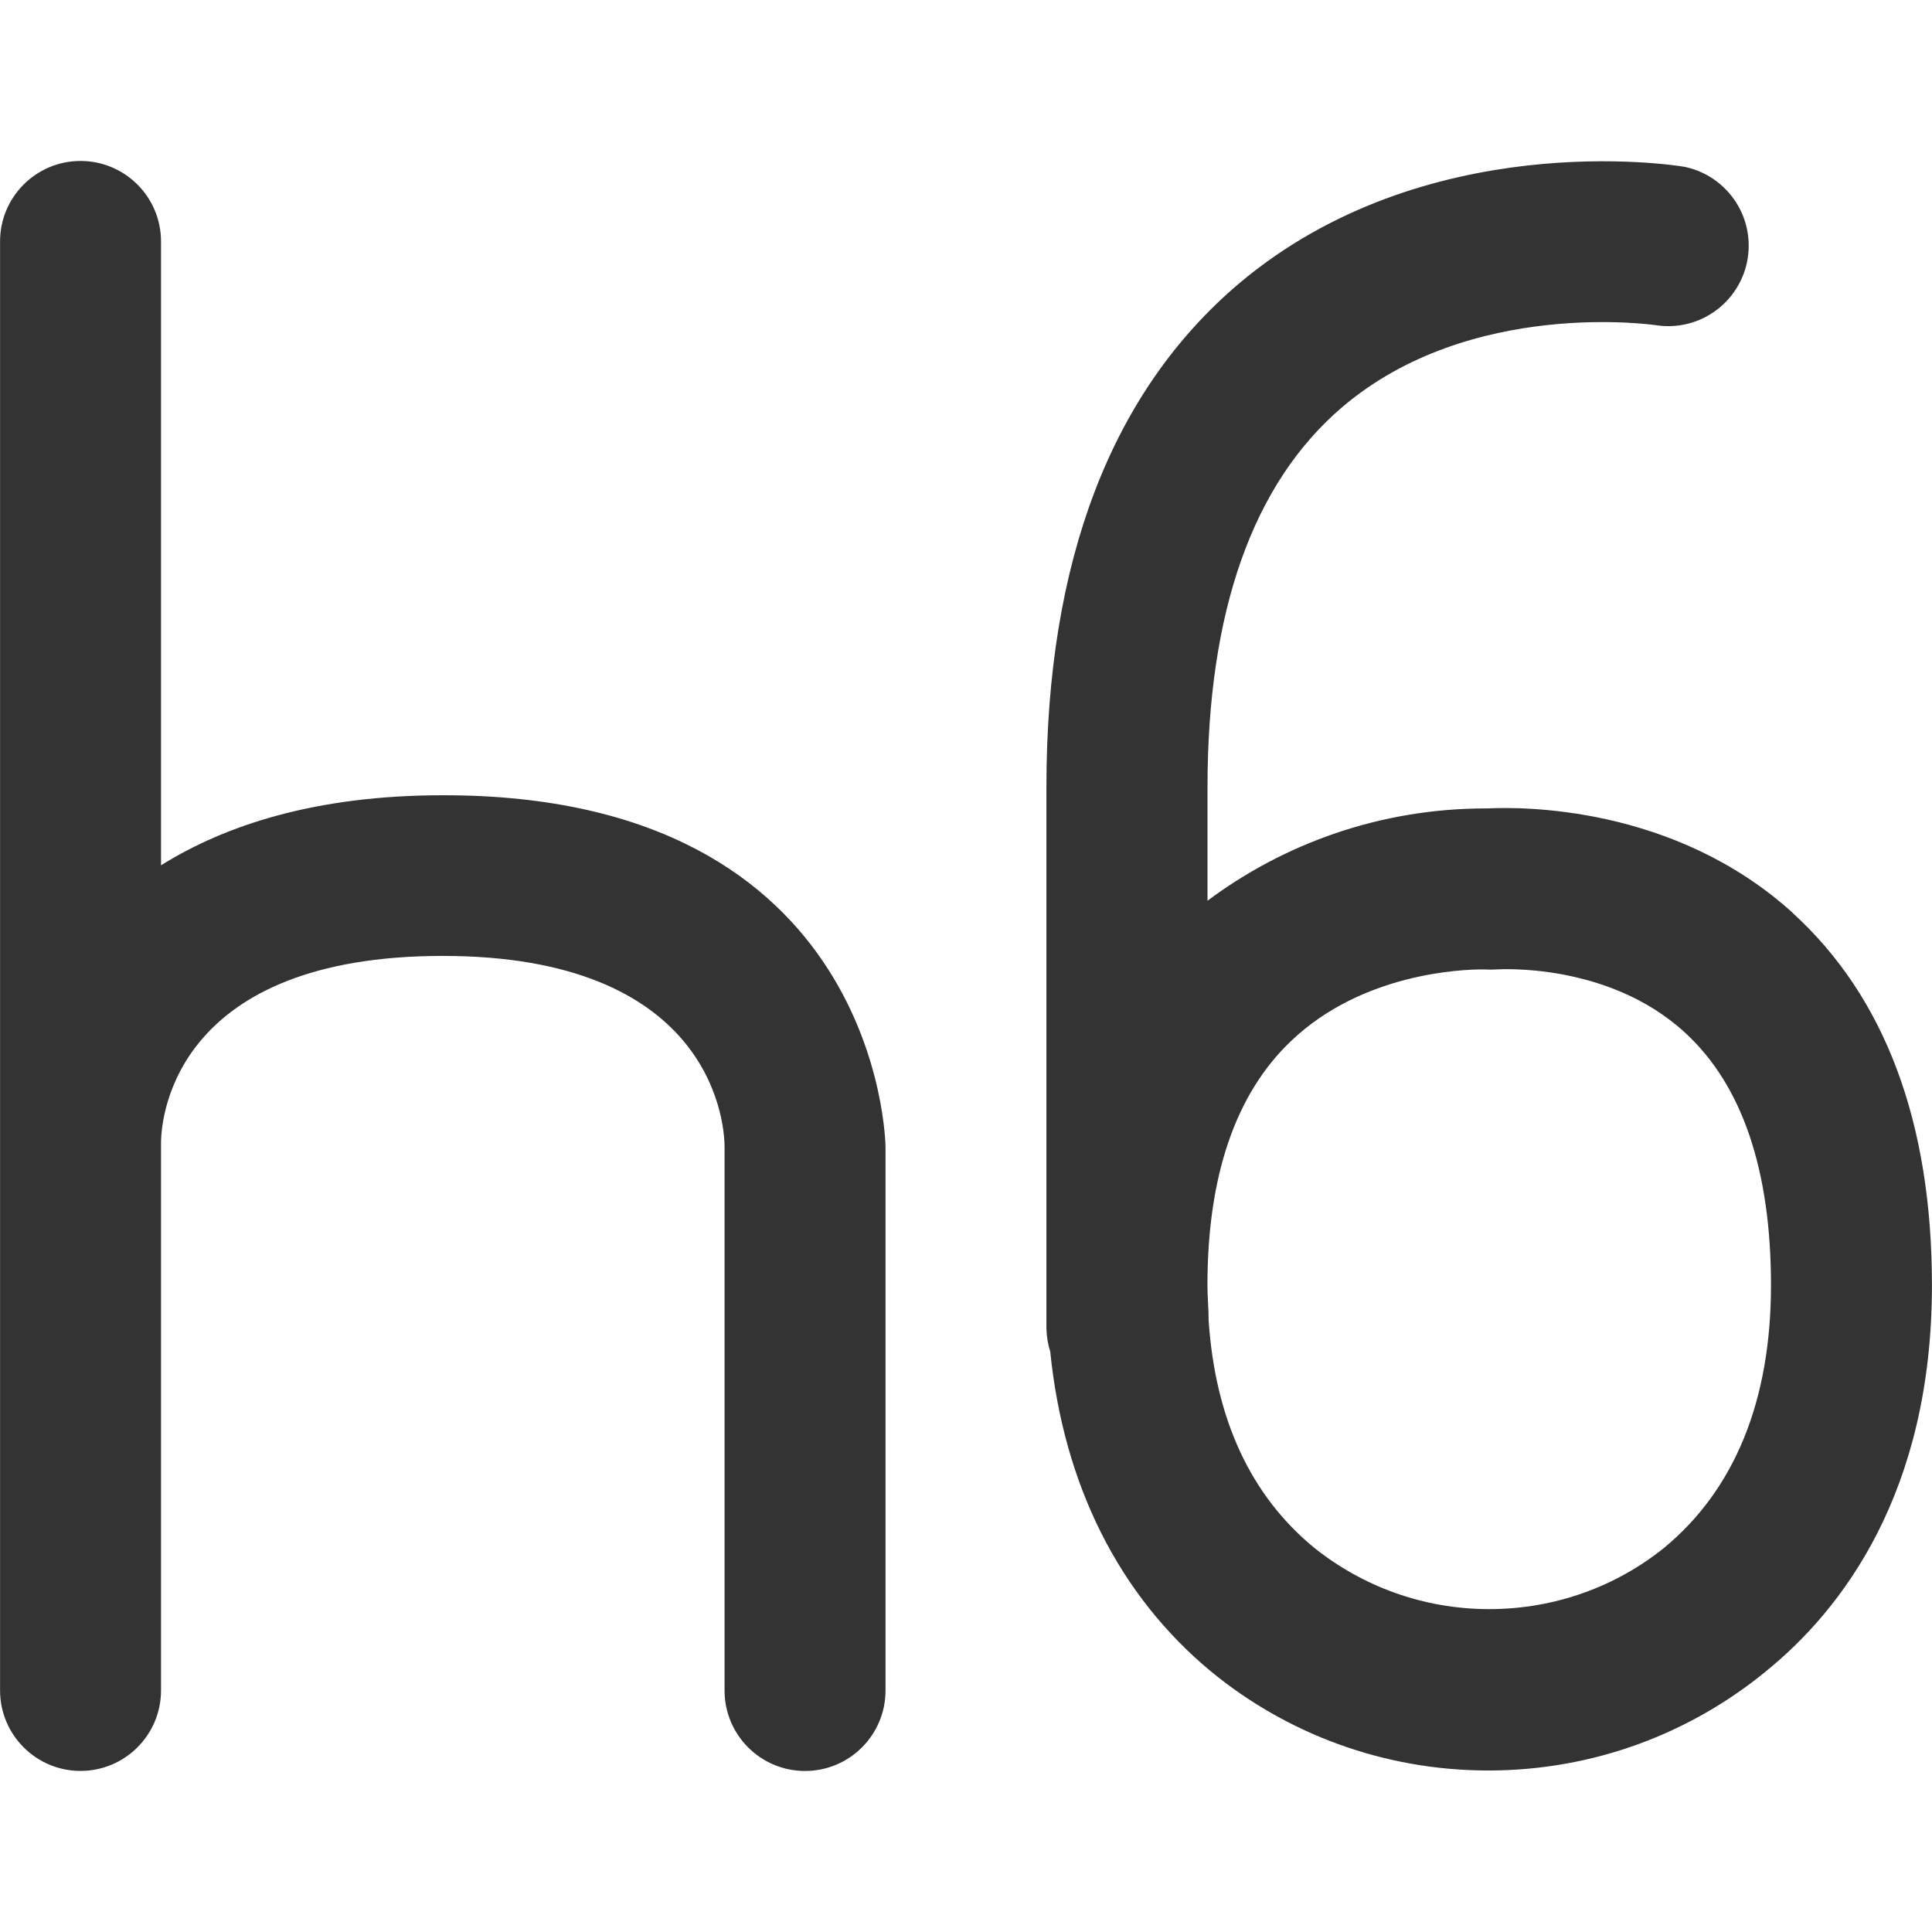
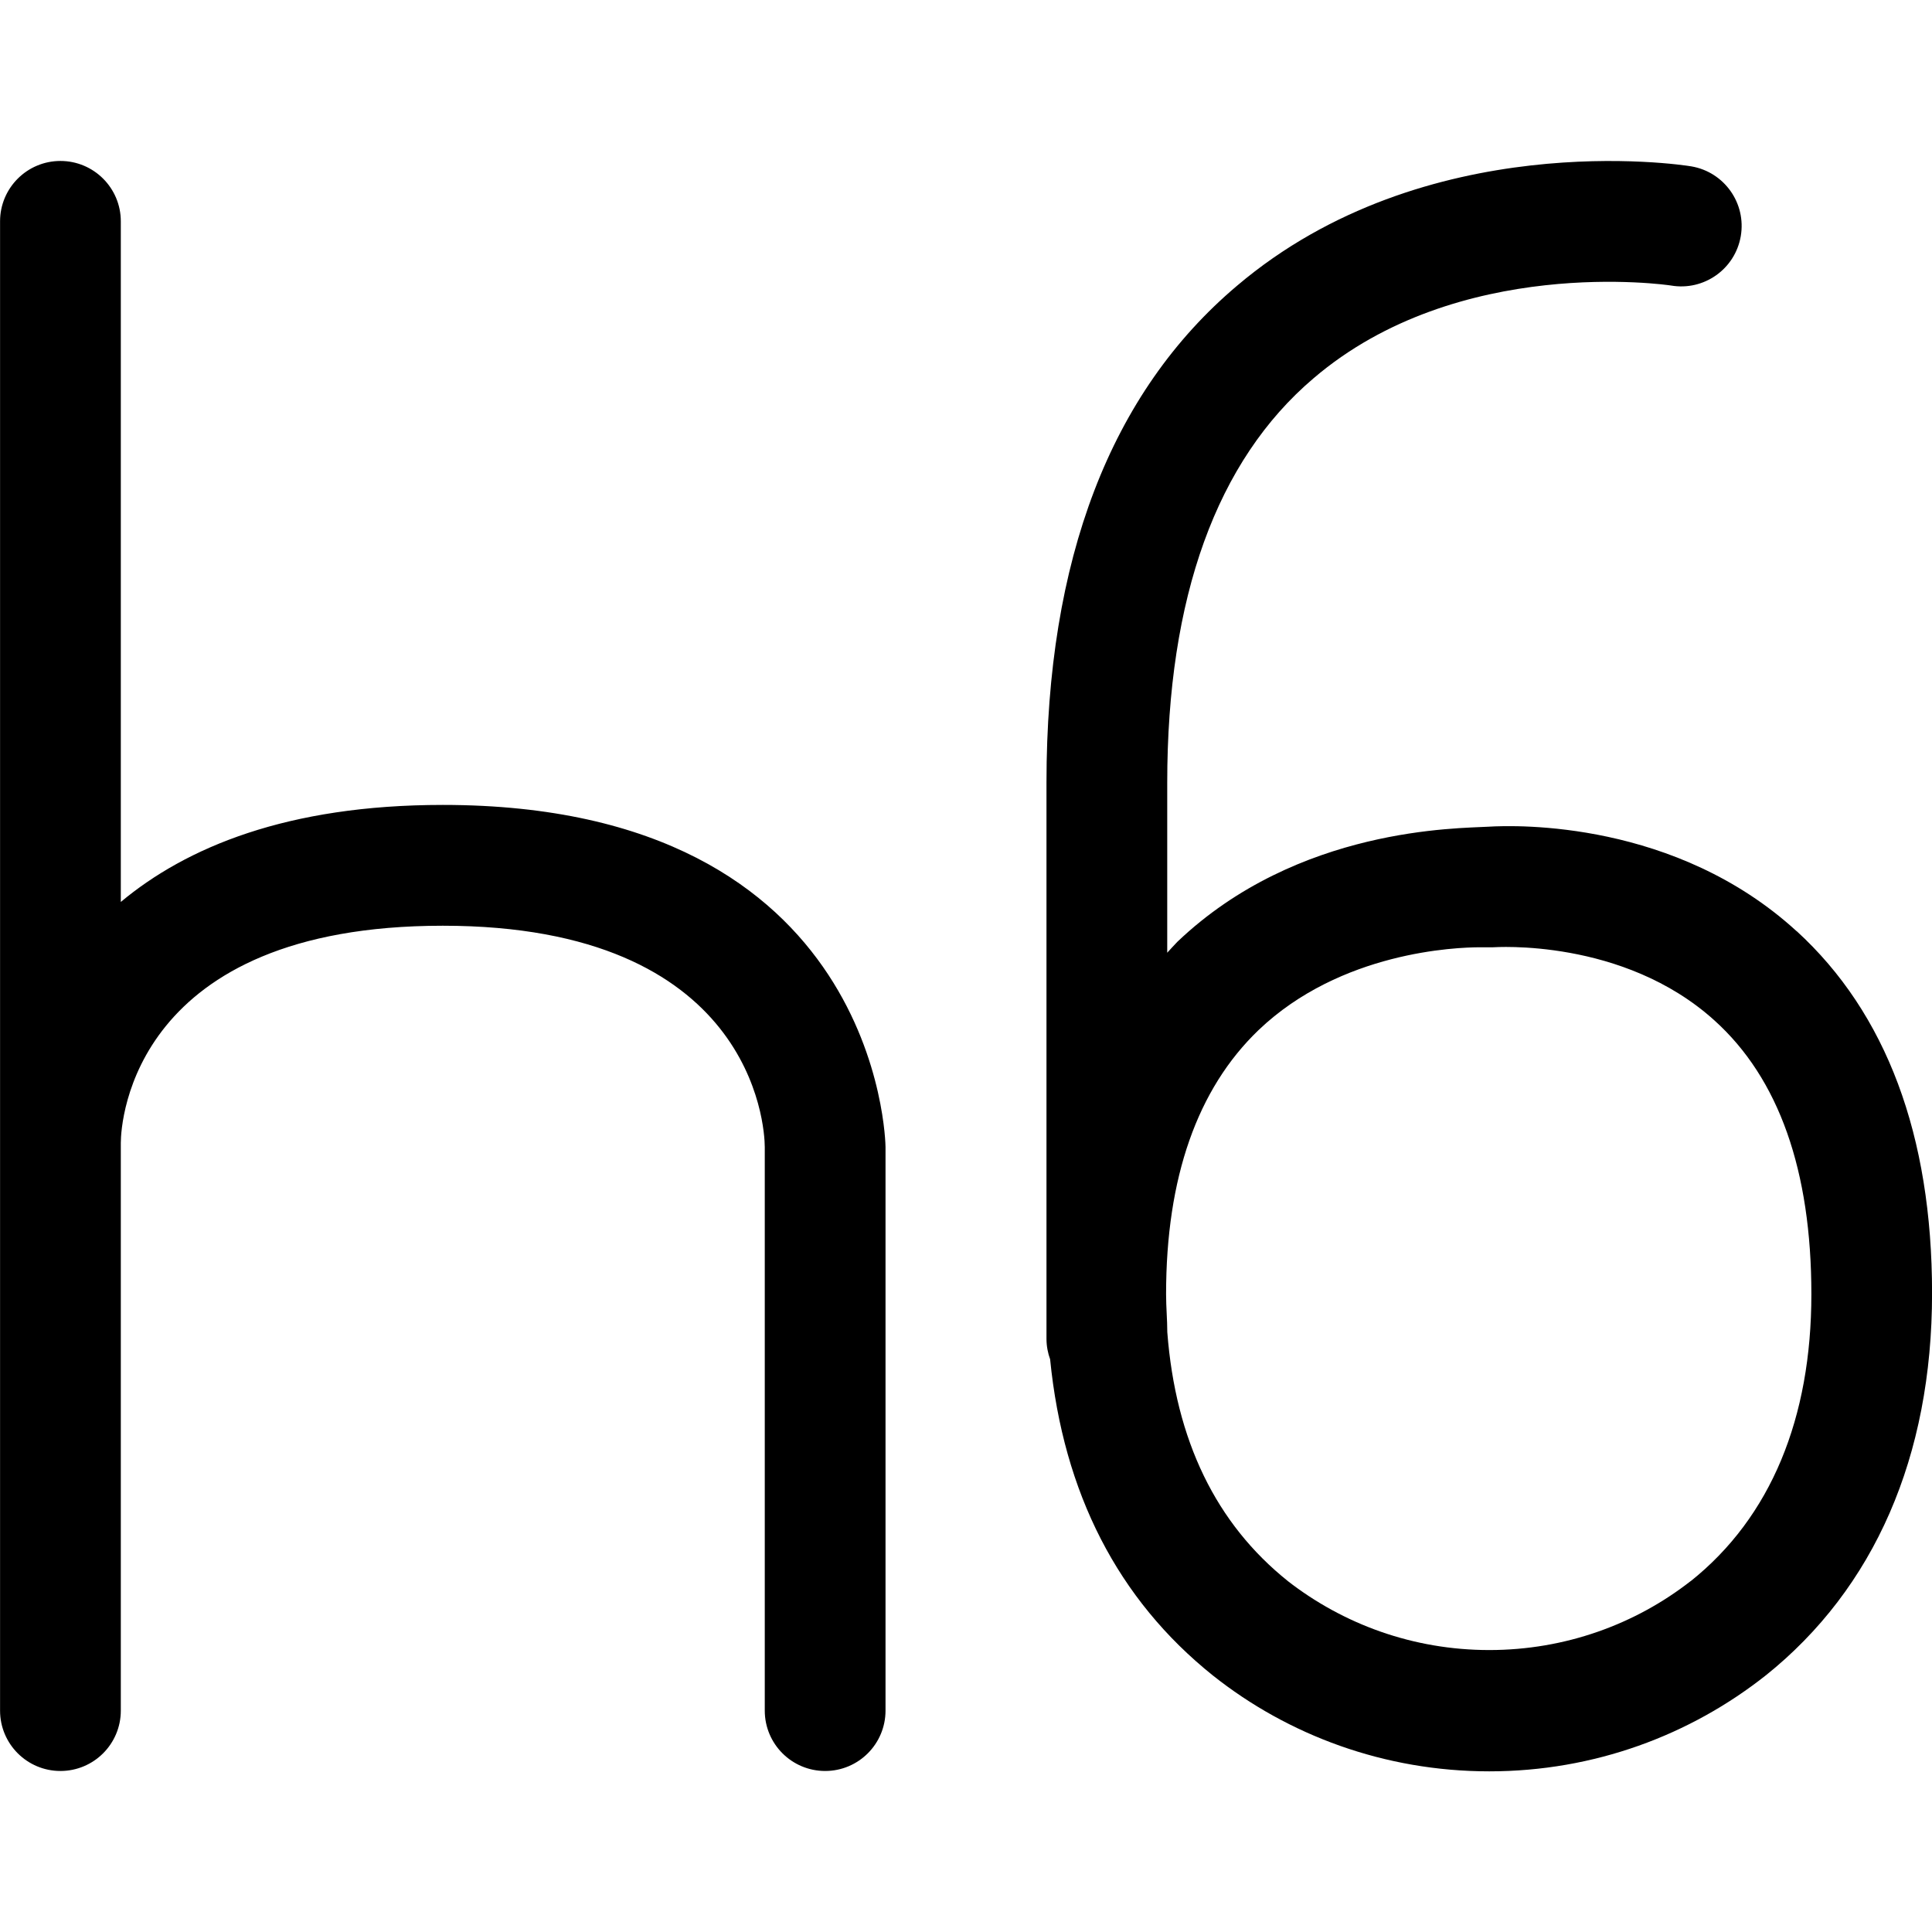
- <svg xmlns="http://www.w3.org/2000/svg" version="1.1" width="32" height="32" viewBox="0 0 32 32">
-   <path fill="#333" d="M29.693 15.12c-1.97-1.787-4.513-1.757-5.053-1.73-0.009-0-0.019-0-0.030-0-1.737 0-3.341 0.575-4.63 1.544l0.020-0.014v-1.88c0-2.913 0.75-5.030 2.227-6.293 2.13-1.82 5.197-1.363 5.227-1.357 0.053 0.008 0.115 0.012 0.177 0.012 0.736 0 1.333-0.597 1.333-1.333 0-0.646-0.459-1.184-1.069-1.307l-0.009-0.001c-0.173-0.030-4.283-0.667-7.367 1.937-2.113 1.793-3.187 4.6-3.187 8.333v8.97c0.003 0.138 0.025 0.269 0.066 0.393l-0.003-0.009c0.223 2.21 1.14 4.040 2.667 5.303 1.24 1.019 2.843 1.637 4.59 1.637s3.35-0.618 4.603-1.647l-0.013 0.010c1.263-1.020 2.757-2.963 2.757-6.4 0-2.7-0.777-4.773-2.307-6.167zM27.563 25.637c-0.786 0.633-1.797 1.015-2.897 1.015s-2.11-0.383-2.906-1.022l0.009 0.007c-1.053-0.863-1.64-2.13-1.75-3.763 0-0.19-0.020-0.387-0.020-0.587 0-1.803 0.463-3.163 1.377-4.037 1.187-1.14 2.857-1.193 3.167-1.193h0.050c0.028 0.002 0.062 0.003 0.095 0.003s0.067-0.001 0.1-0.003l-0.005 0c0.017 0 1.85-0.133 3.133 1.053 0.94 0.867 1.417 2.27 1.417 4.177s-0.597 3.38-1.77 4.35zM14.667 19v9c0 0.736-0.597 1.333-1.333 1.333s-1.333-0.597-1.333-1.333v0-9c0-0.517-0.303-3.167-4.667-3.167s-4.667 2.583-4.667 3.103v9.063c0 0.736-0.597 1.333-1.333 1.333s-1.333-0.597-1.333-1.333v0-24c0-0.736 0.597-1.333 1.333-1.333s1.333 0.597 1.333 1.333v0 10.333c1.070-0.667 2.567-1.16 4.667-1.16 7.25-0.010 7.333 5.763 7.333 5.827z" />
+ <svg xmlns="http://www.w3.org/2000/svg" width="32" height="32">
+   <path d="M29.757 15.423c-2-1.83-4.63-1.76-5.11-1.73s-3.147 0-5.147 1.907c-.057.057-.11.12-.167.18v-2.817c0-3.067.817-5.333 2.423-6.697 2.397-2.05 5.857-1.547 5.92-1.537a1 1 0 0 0 .34-1.973l-.006-.001c-.177-.03-4.403-.667-7.52 1.977-2.1 1.773-3.157 4.543-3.157 8.23v9.217c.001.12.023.234.062.34l-.002-.007c.22 2.217 1.123 3.98 2.697 5.24 1.246.989 2.842 1.587 4.577 1.587s3.331-.598 4.592-1.599l-.015.012c1.803-1.443 2.757-3.627 2.757-6.333 0-2.613-.757-4.637-2.243-5.997zM28 26.19c-.911.711-2.072 1.14-3.333 1.14s-2.422-.429-3.345-1.149l.012.009c-1.193-.953-1.863-2.333-2-4.127 0-.2-.02-.413-.02-.627 0-1.93.517-3.4 1.53-4.373 1.363-1.303 3.28-1.373 3.667-1.373h.217c.023 0 2.153-.157 3.667 1.21 1.07.963 1.607 2.49 1.607 4.537s-.667 3.69-2 4.753zM14.667 19v9.333a1 1 0 0 1-2 0V19c0-.367-.213-3.667-5.333-3.667s-5.333 3.23-5.333 3.597v9.403a1 1 0 0 1-2 0V3.666a1 1 0 0 1 2 0v11.273c1.083-.903 2.753-1.607 5.333-1.607 7.25 0 7.333 5.61 7.333 5.667z" />
</svg>
